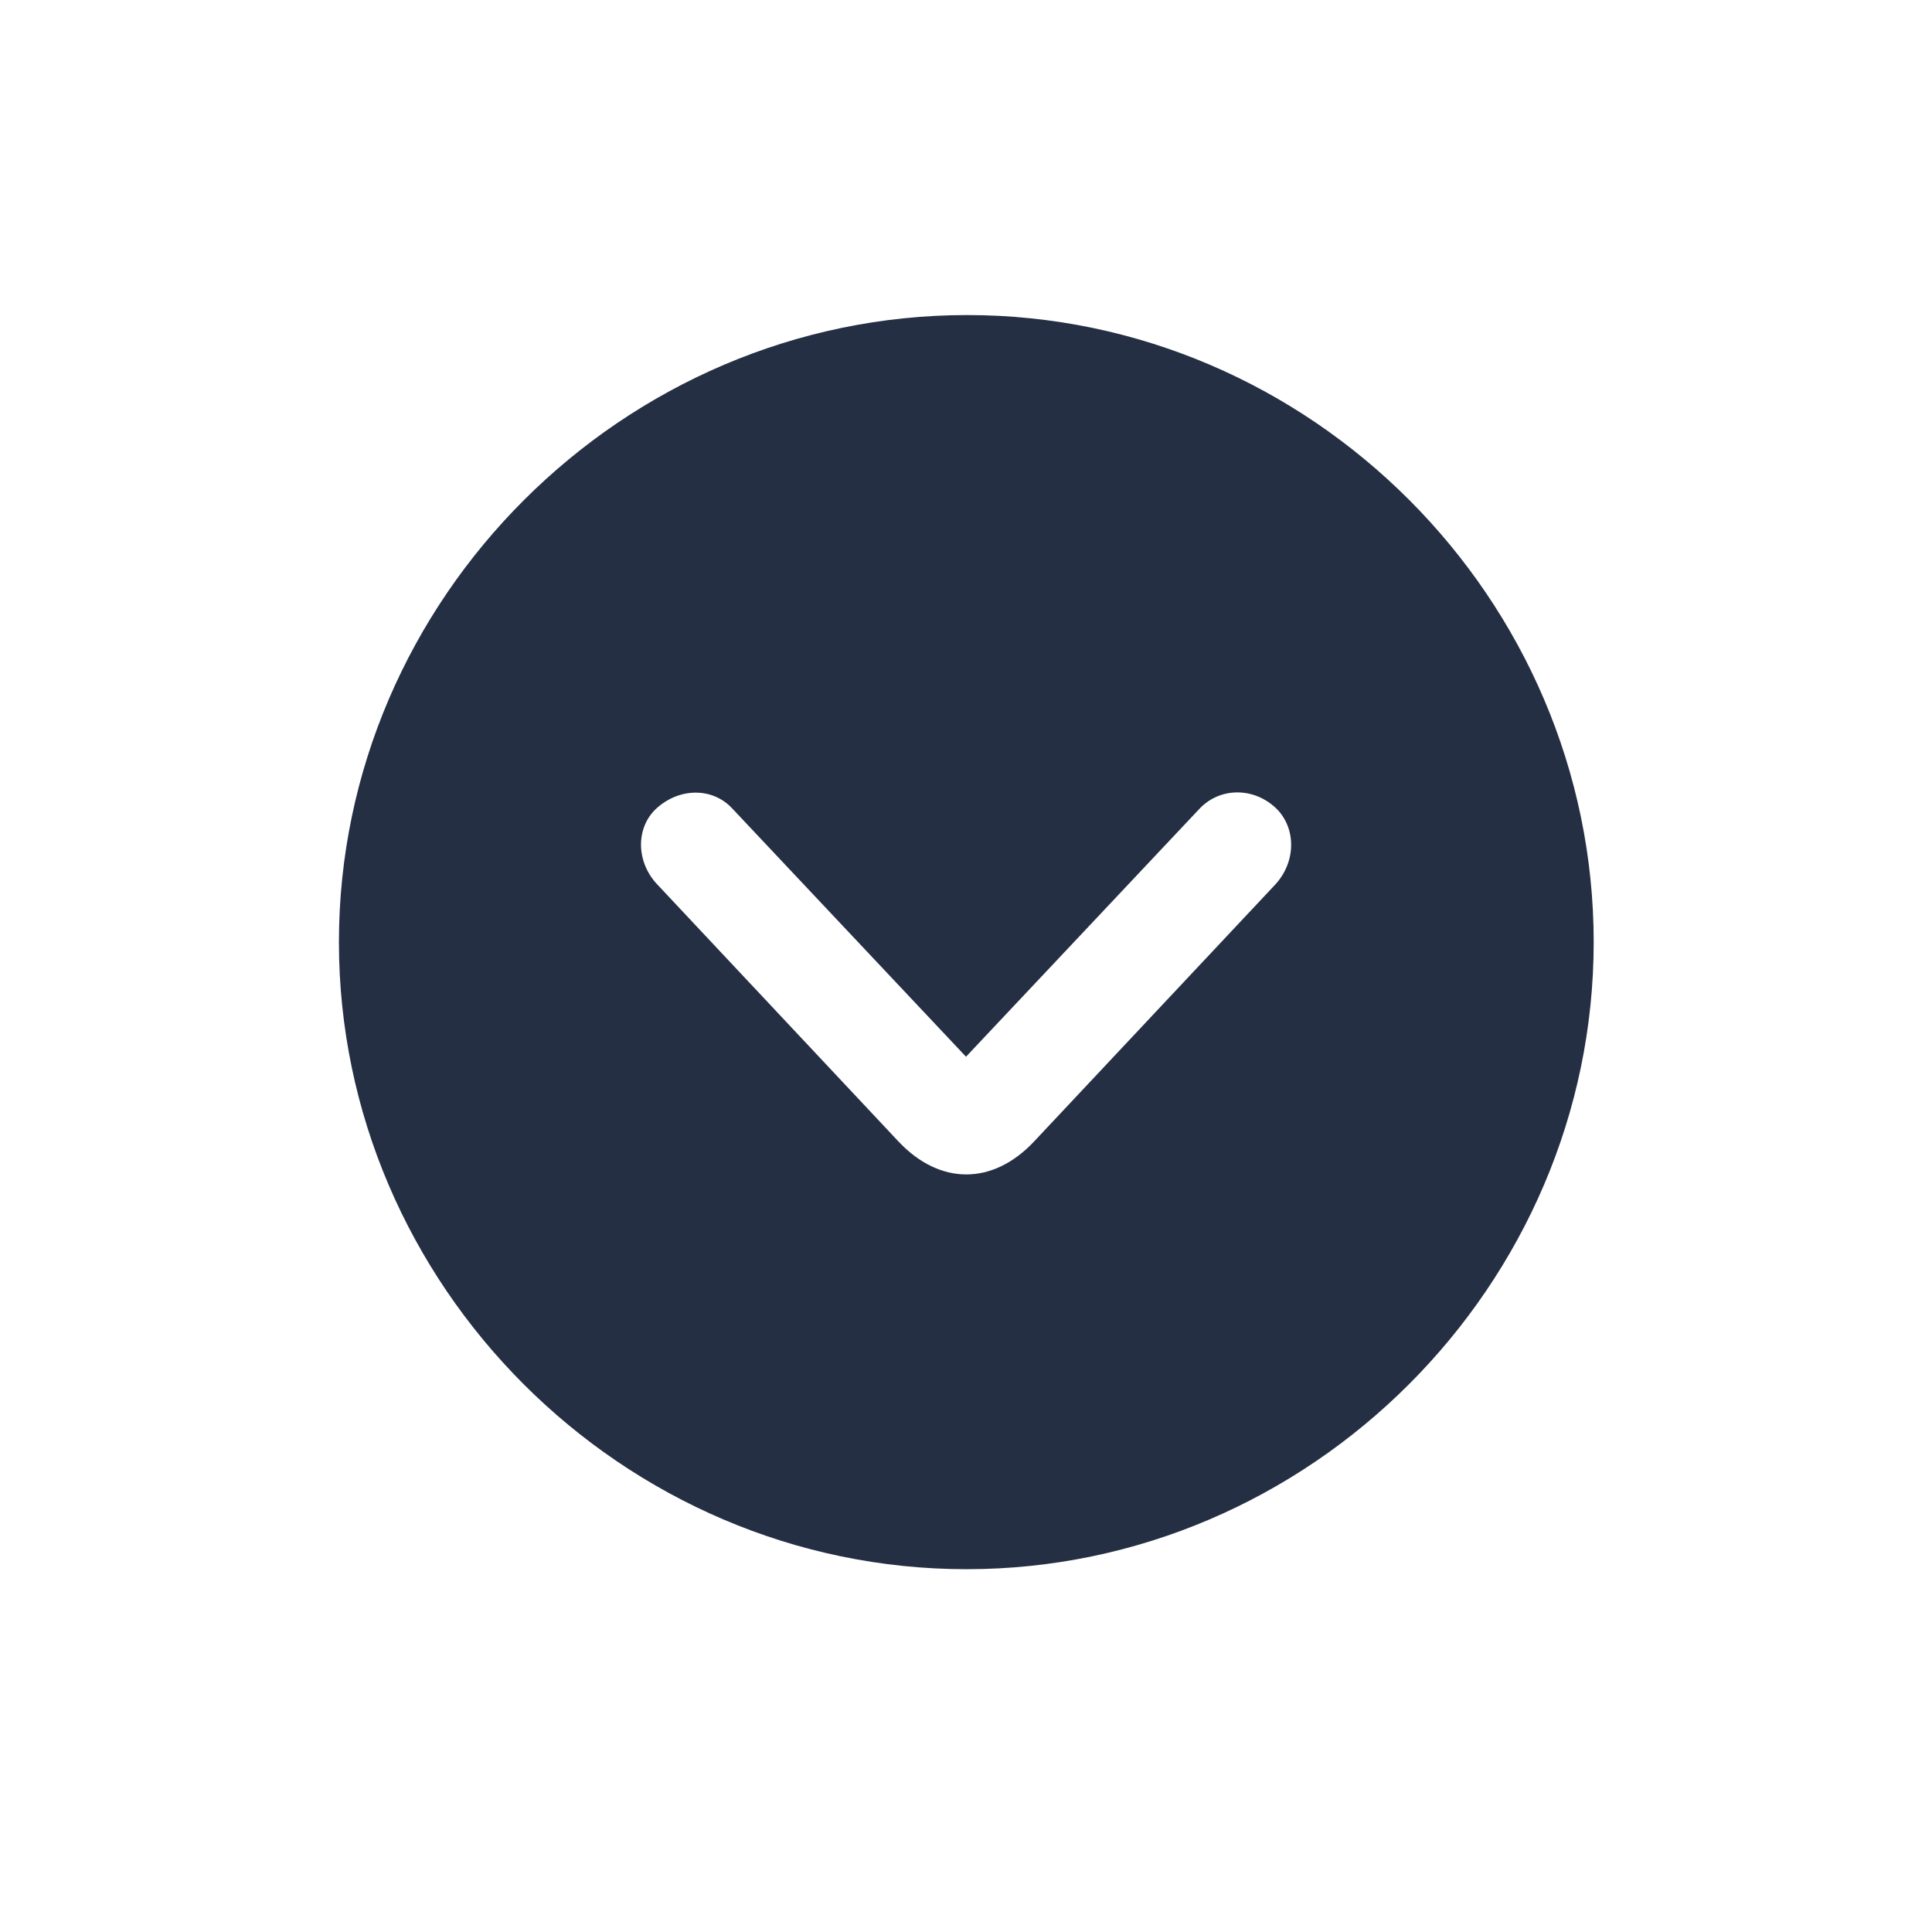
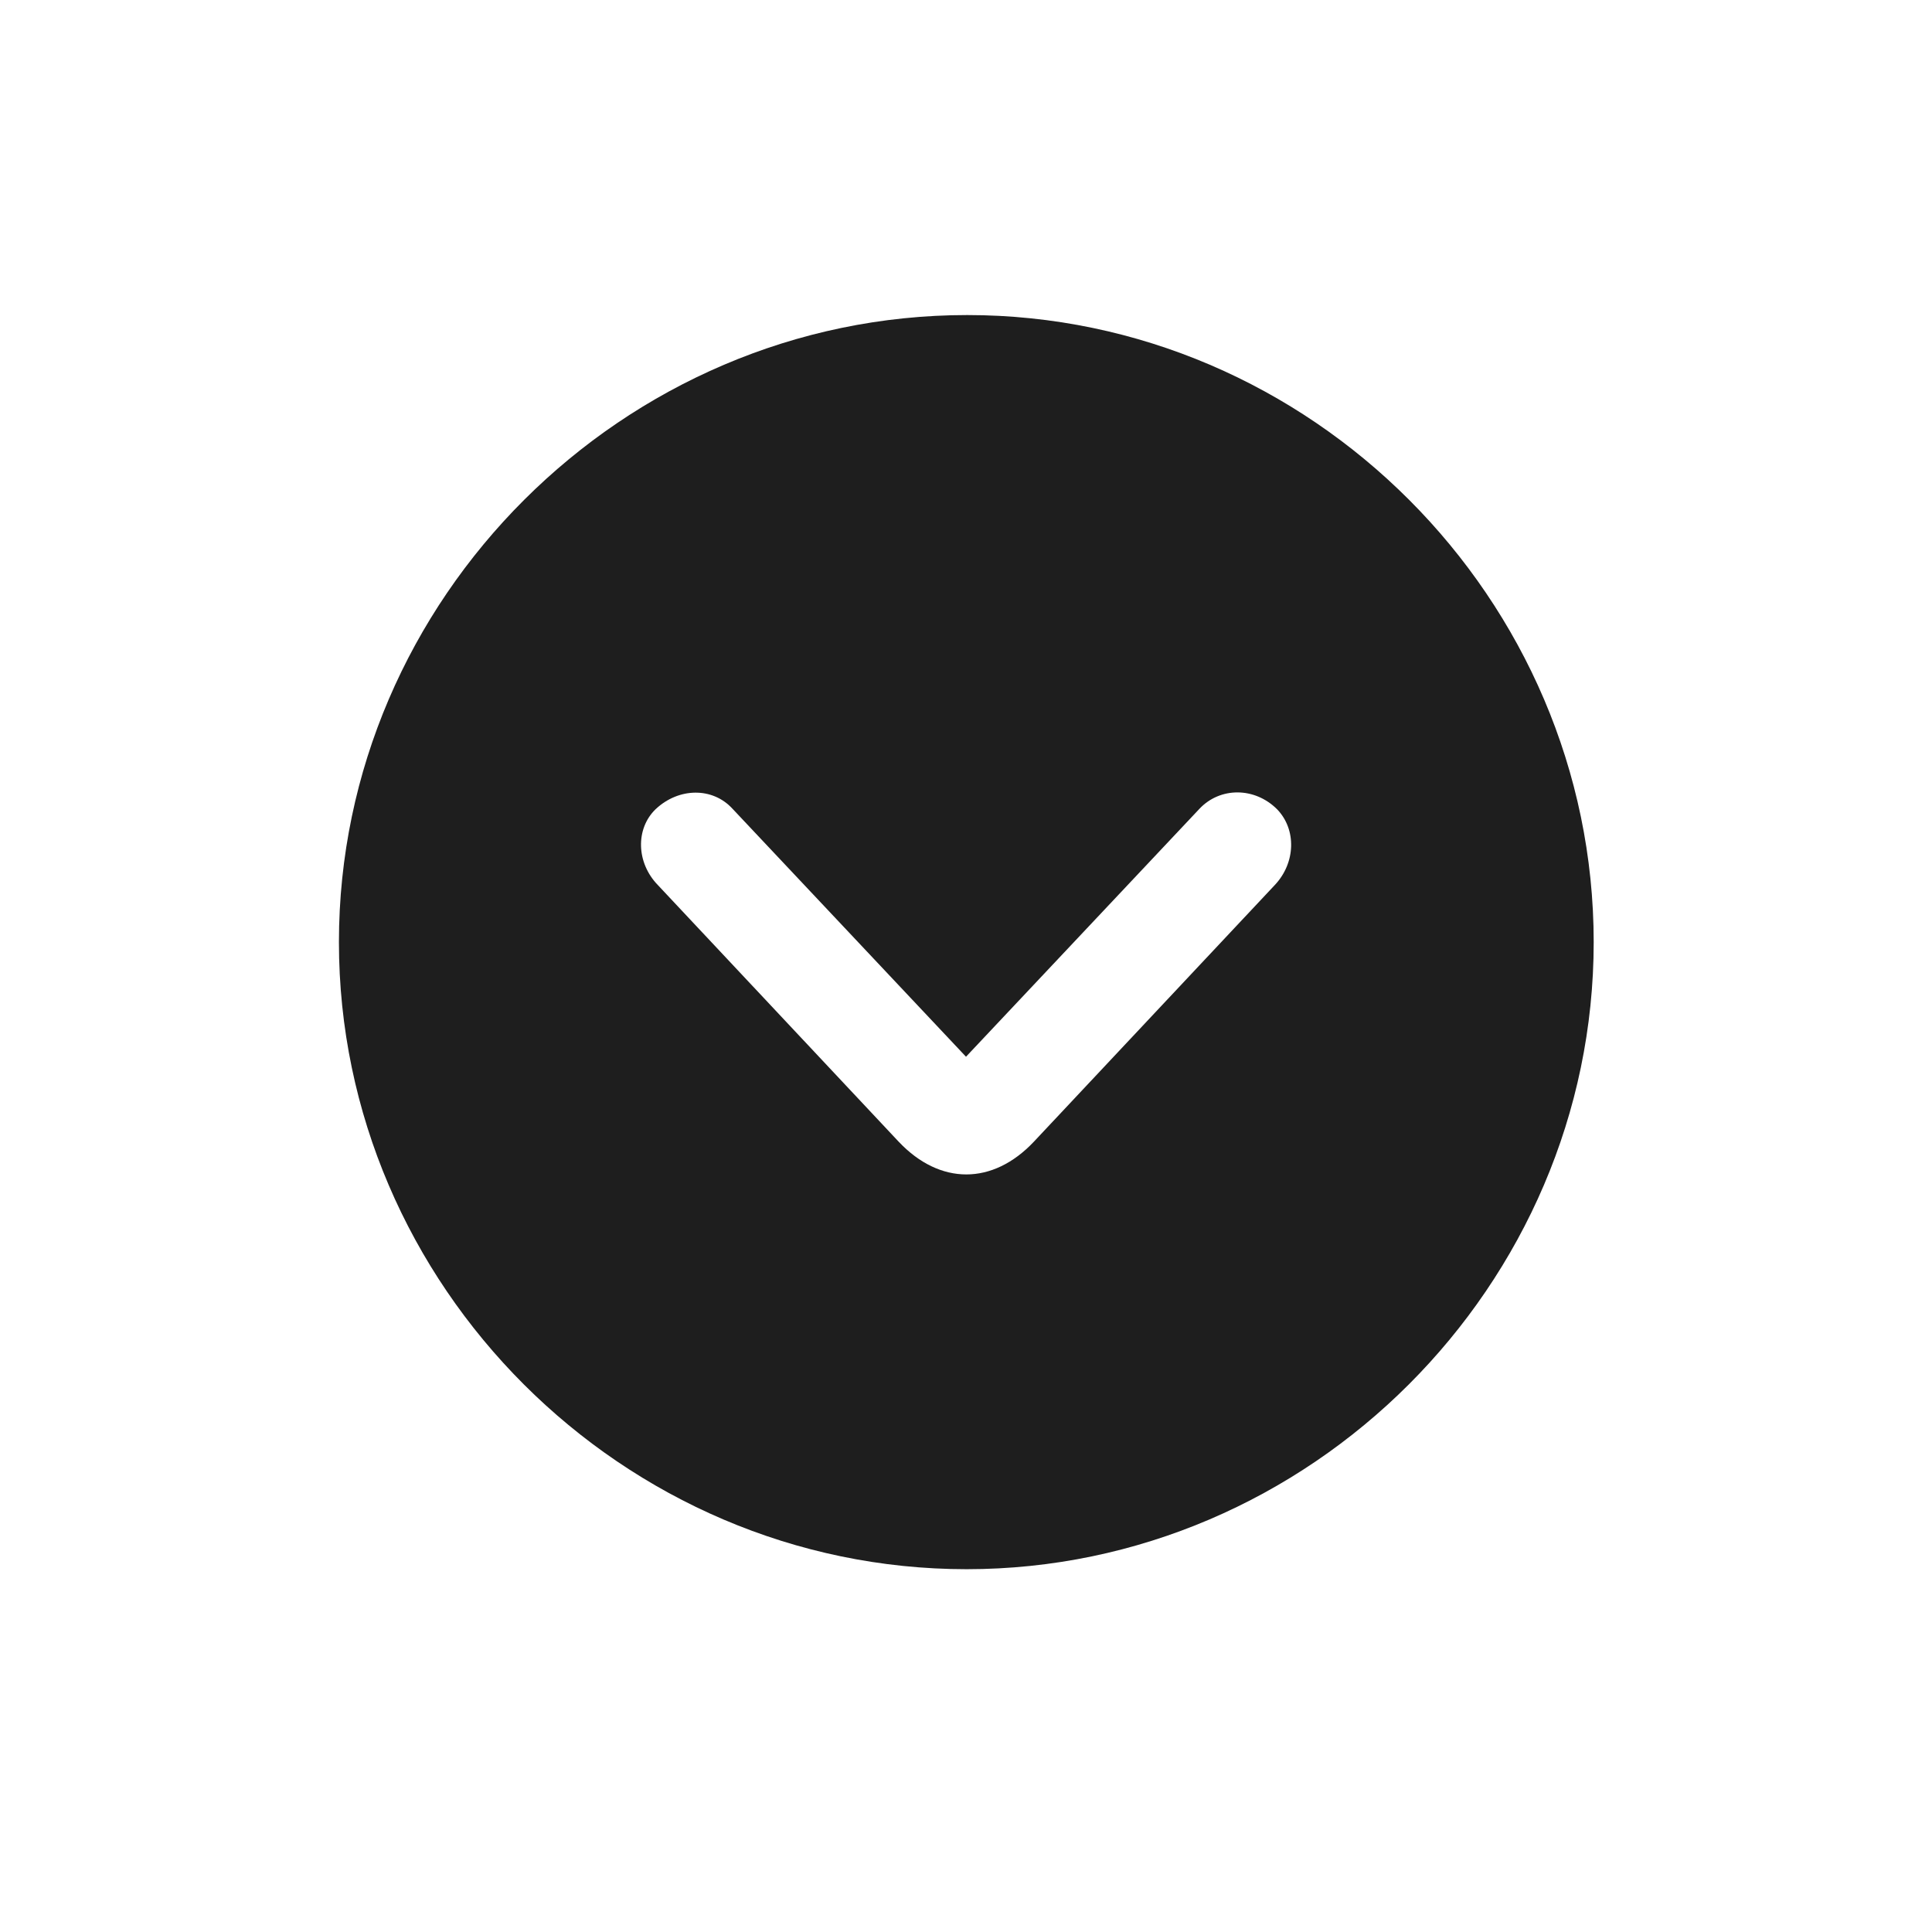
<svg xmlns="http://www.w3.org/2000/svg" width="28" height="28" viewBox="0 0 28 28" fill="none">
-   <path d="M14.009 22.742C9.025 22.742 4.912 18.629 4.912 13.654C4.912 8.68 9.034 4.566 14.018 4.566C18.992 4.566 23.097 8.68 23.097 13.654C23.097 18.629 18.983 22.742 14.009 22.742ZM13.024 16.546C13.622 17.179 14.387 17.179 14.984 16.546L18.474 12.828C18.781 12.503 18.79 12.02 18.509 11.729C18.184 11.404 17.683 11.404 17.384 11.721L14 15.315L10.616 11.721C10.326 11.404 9.834 11.413 9.5 11.729C9.21 12.011 9.219 12.503 9.535 12.828L13.024 16.546Z" fill="#252F44" />
+   <path d="M14.009 22.742C9.025 22.742 4.912 18.629 4.912 13.654C4.912 8.68 9.034 4.566 14.018 4.566C18.992 4.566 23.097 8.68 23.097 13.654C23.097 18.629 18.983 22.742 14.009 22.742ZM13.024 16.546C13.622 17.179 14.387 17.179 14.984 16.546L18.474 12.828C18.781 12.503 18.79 12.02 18.509 11.729C18.184 11.404 17.683 11.404 17.384 11.721L14 15.315L10.616 11.721C10.326 11.404 9.834 11.413 9.5 11.729C9.21 12.011 9.219 12.503 9.535 12.828L13.024 16.546Z" fill="#1e1e1e" />
</svg>
